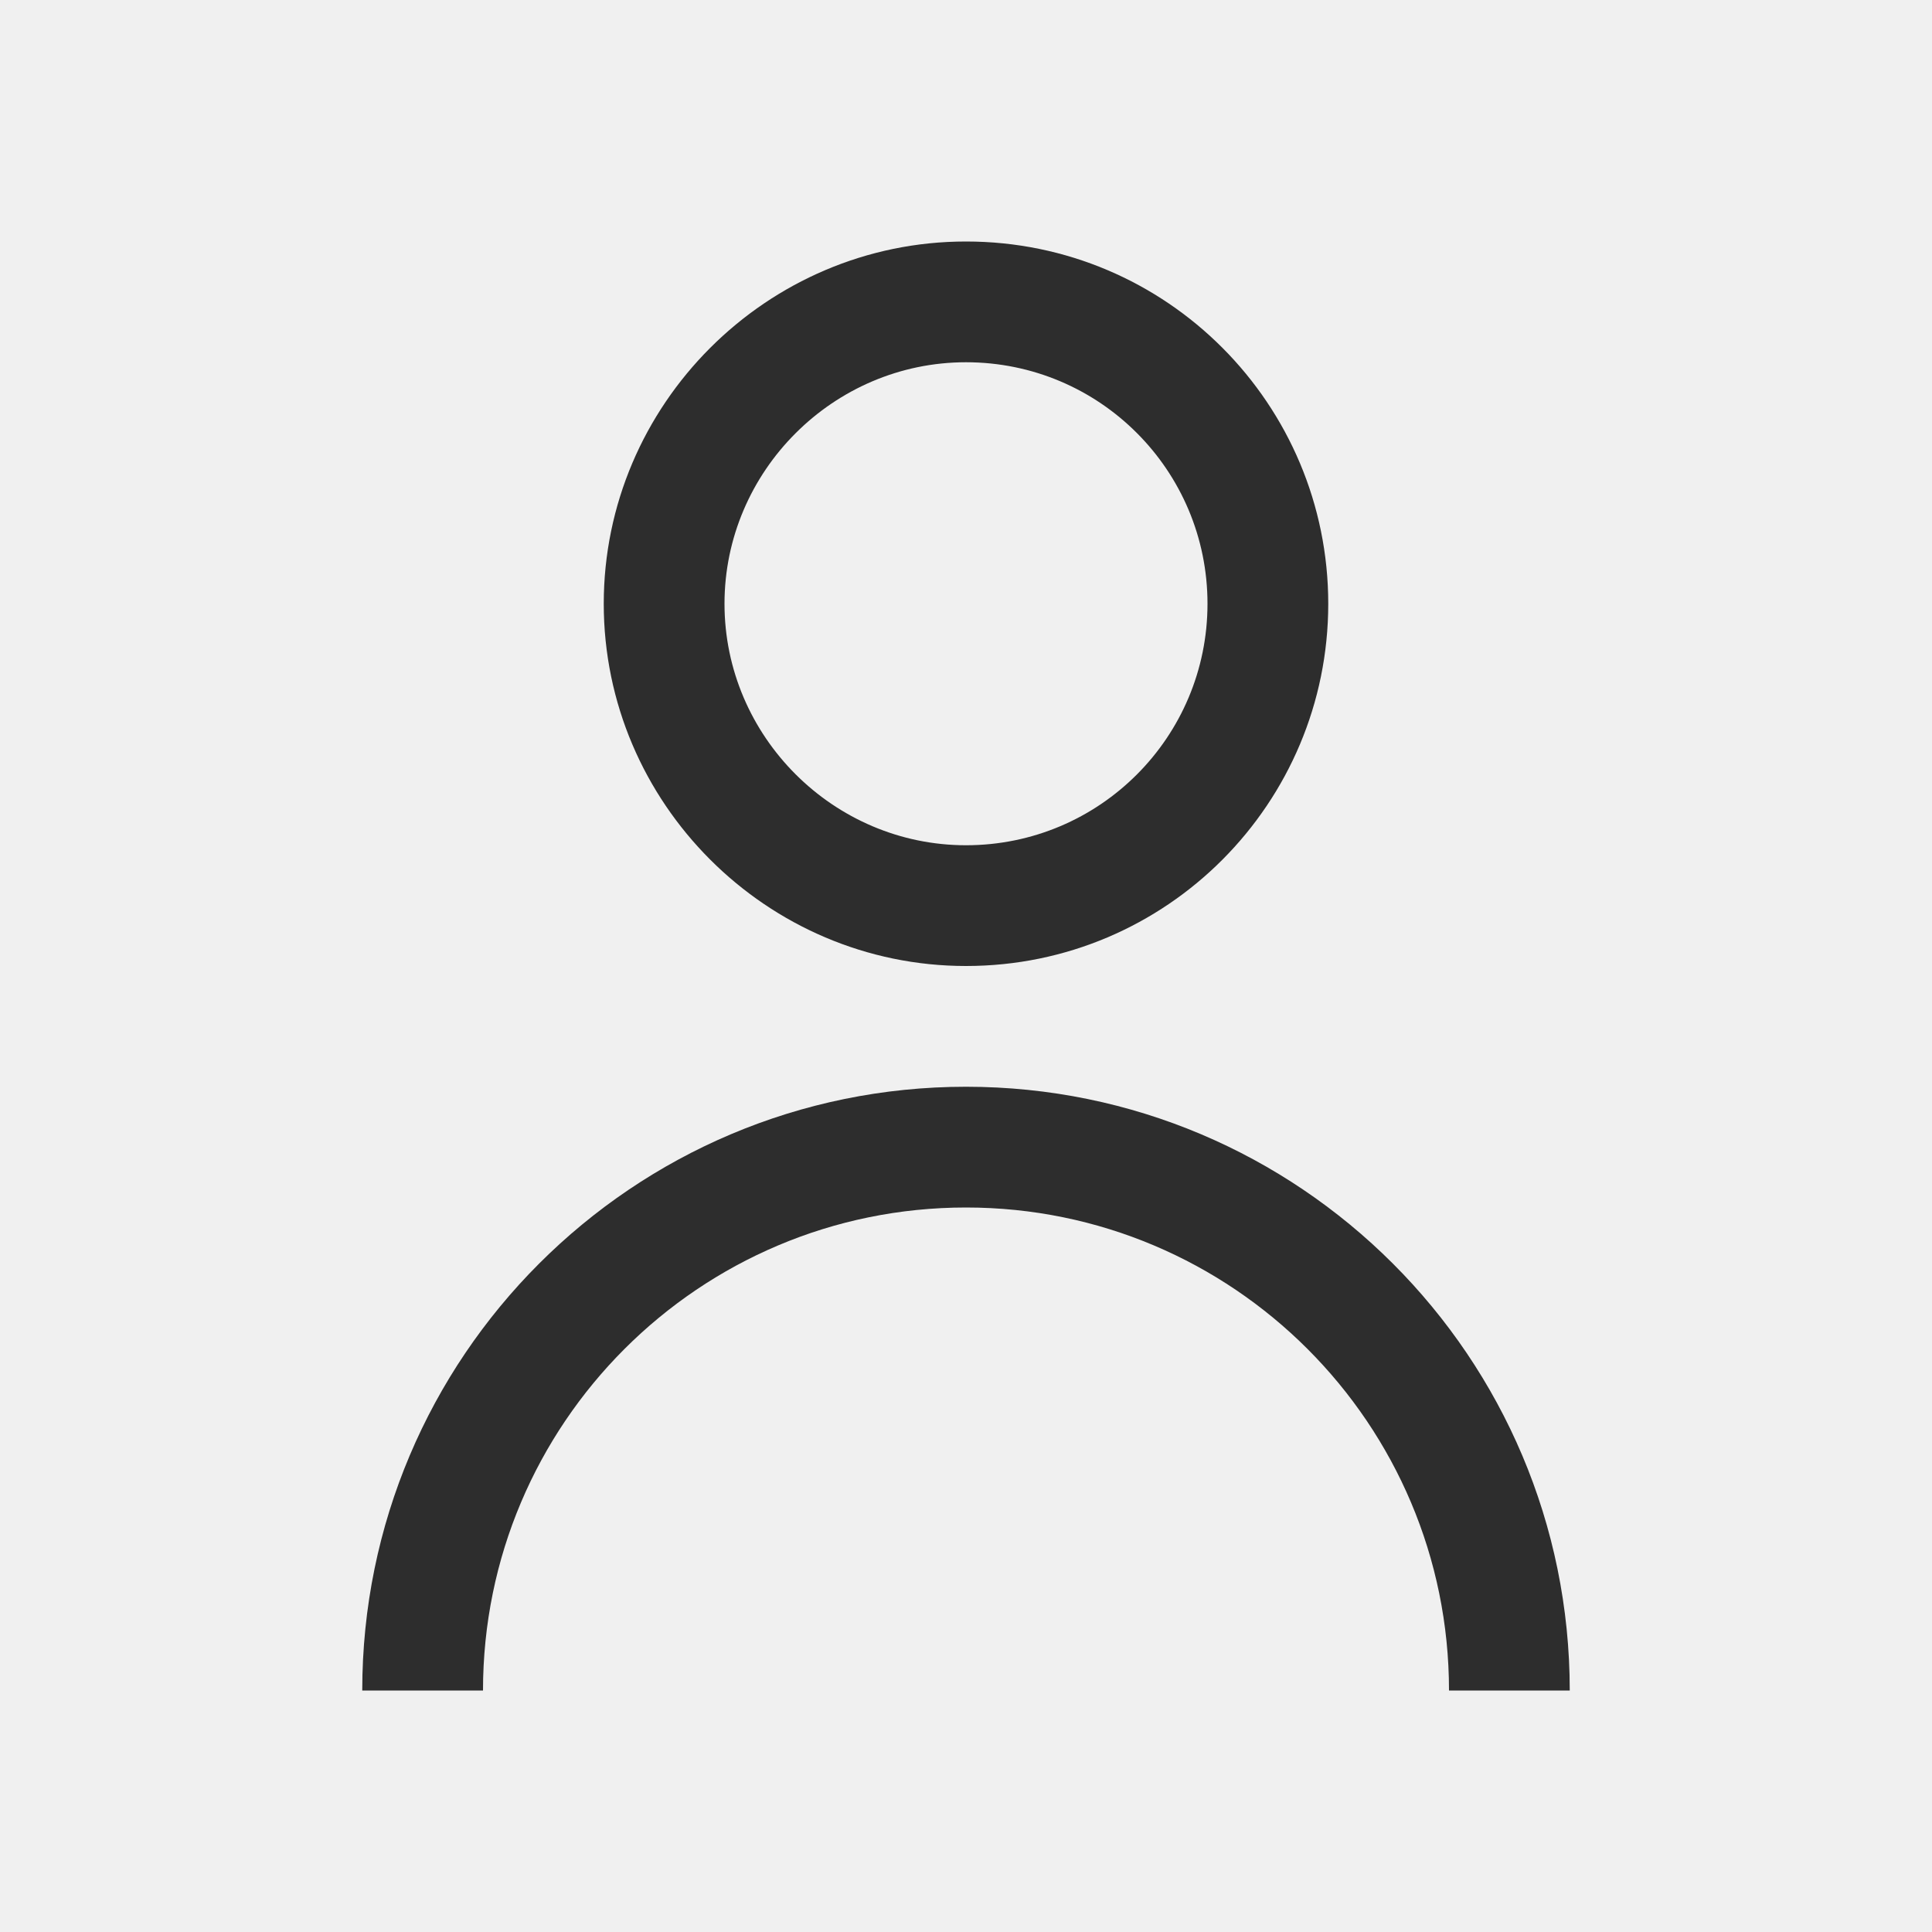
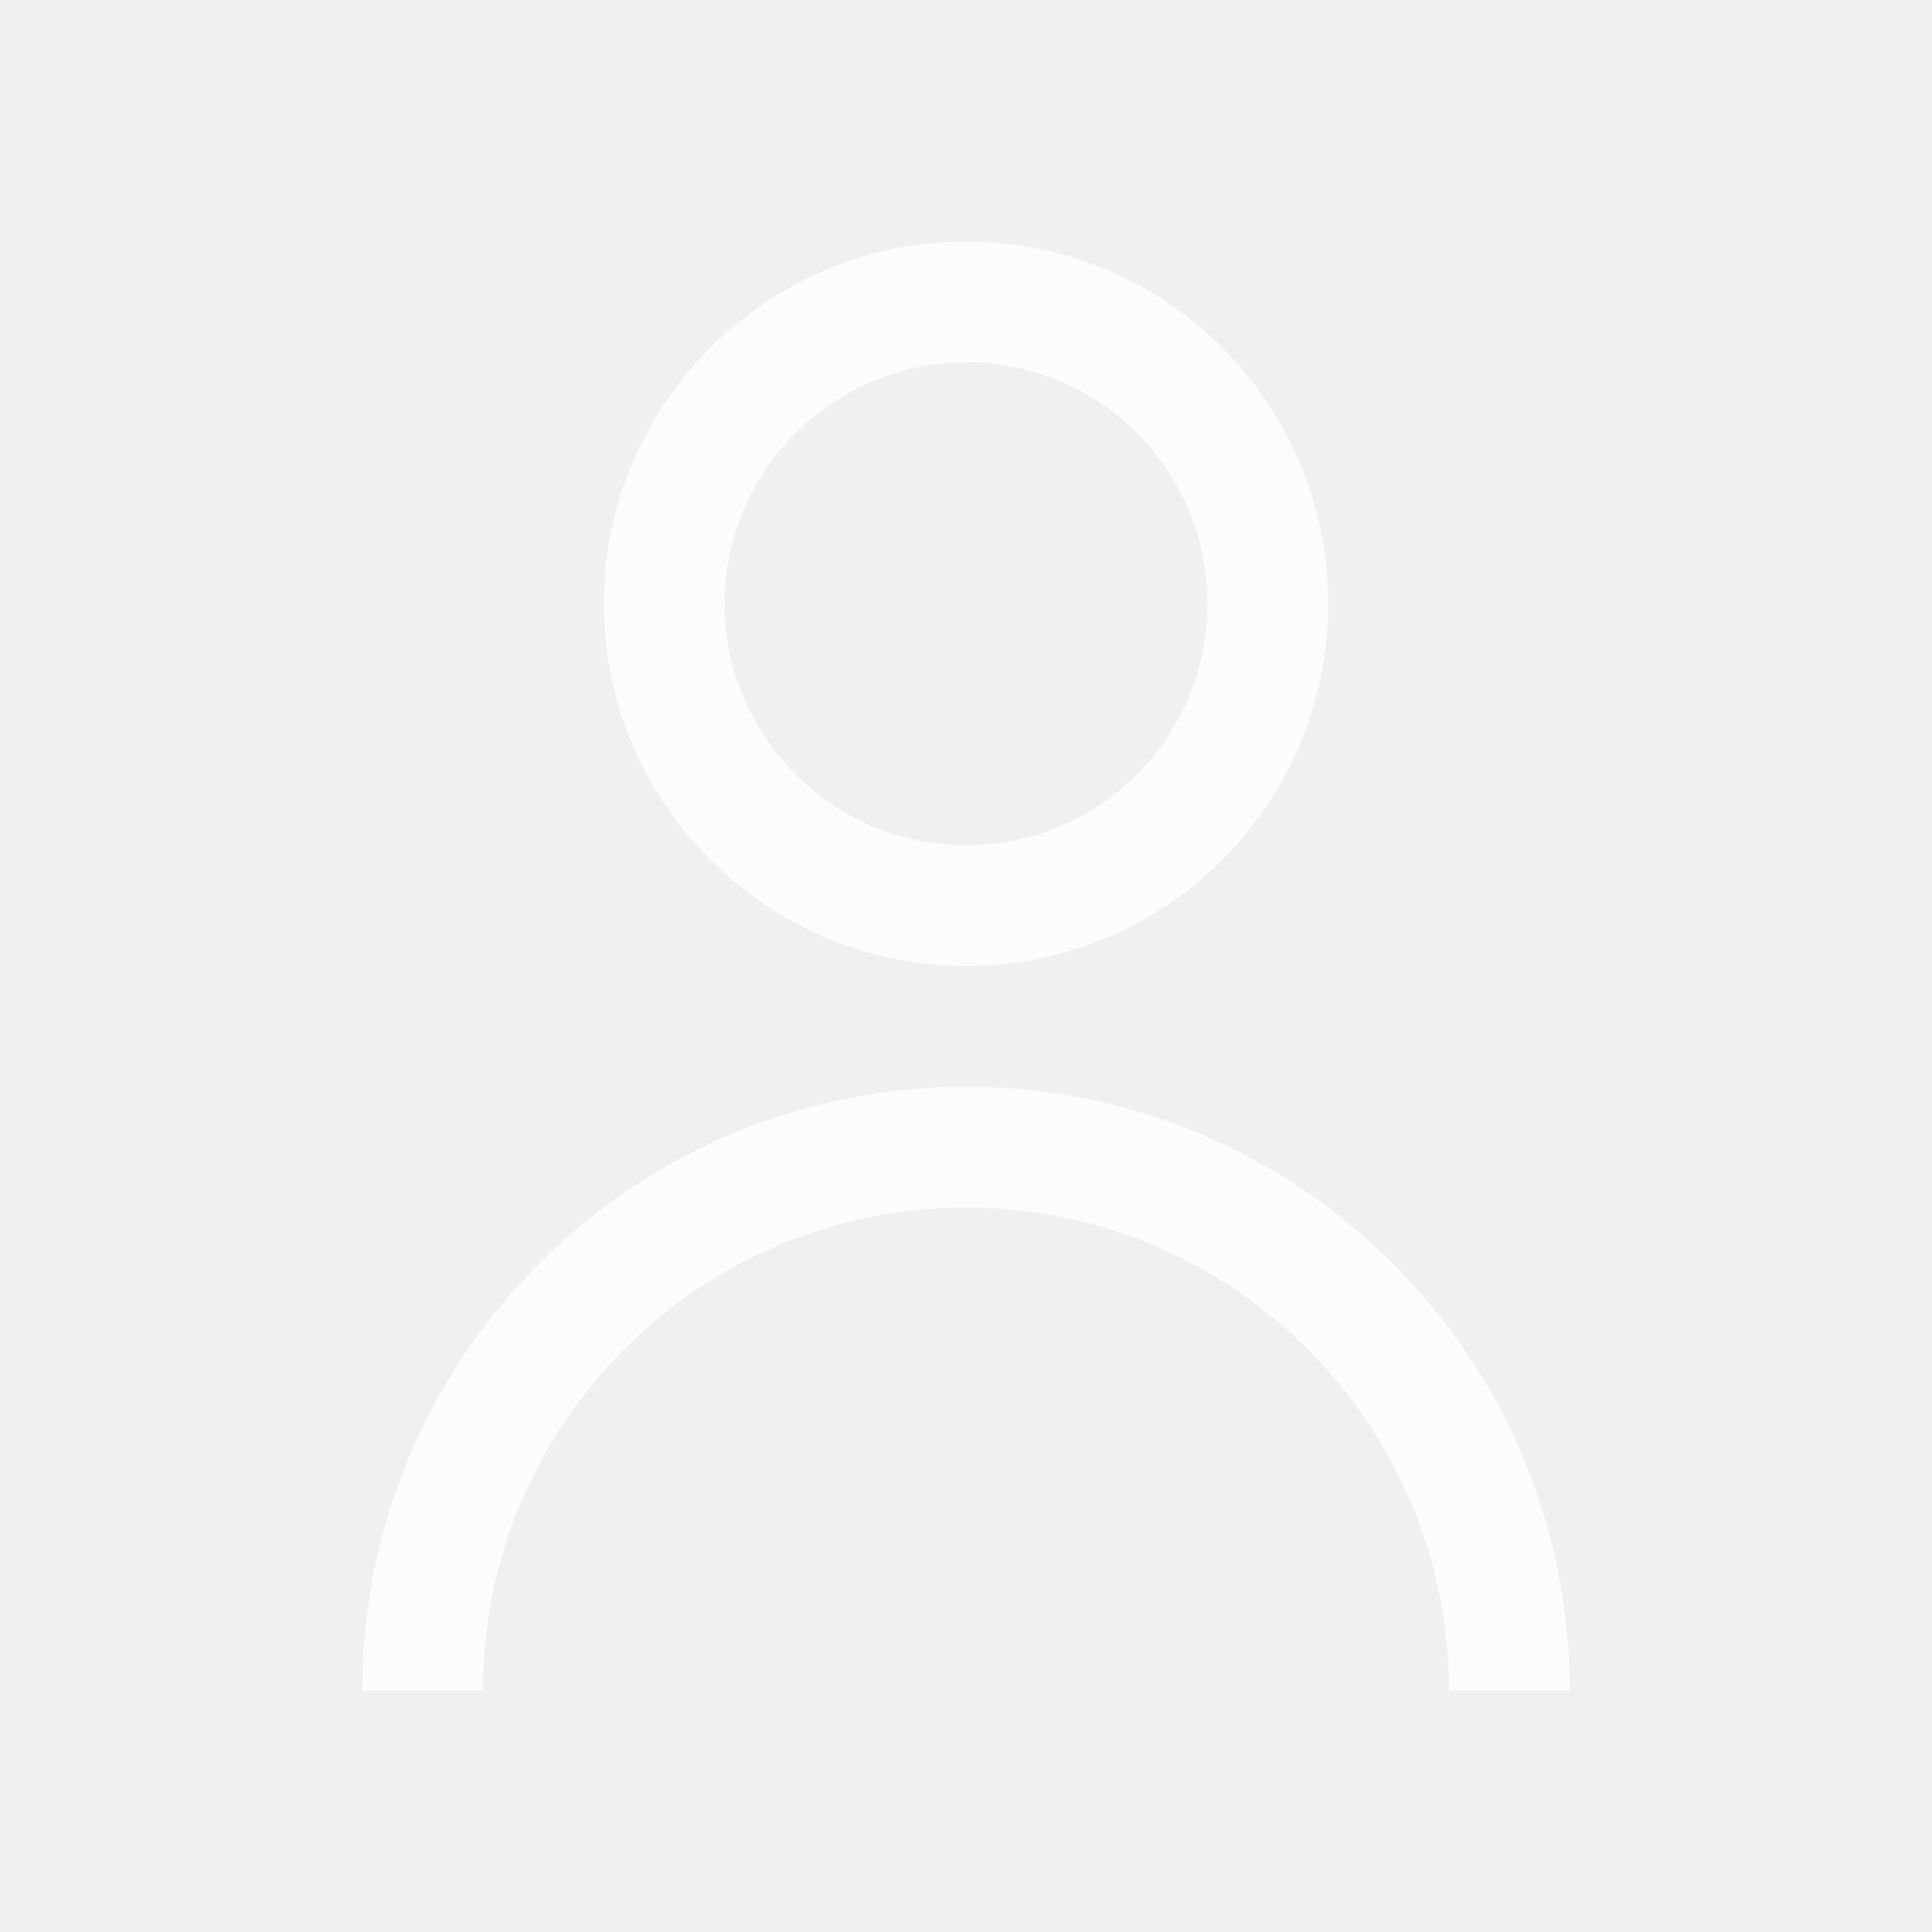
<svg xmlns="http://www.w3.org/2000/svg" xmlns:xlink="http://www.w3.org/1999/xlink" width="16px" height="16px" viewBox="0 0 16 16" version="1.1">
  <defs>
    <path d="M13,14 L12,14 C12,11.791 10.209,10 8,10 C5.791,10 4,11.791 4,14 L3,14 C3,11.239 5.239,9 8,9 C10.761,9 13,11.239 13,14 Z M11,5 C11,6.65 9.665,8 8,8 C6.35,8 5,6.65 5,5 C5,3.35 6.35,2 8,2 C9.665,2 11,3.35 11,5 Z M10,5 C10,3.896 9.107,3 8,3 C6.902,3 6,3.902 6,5 C6,6.098 6.902,7 8,7 C9.107,7 10,6.104 10,5 Z" id="path-1" />
  </defs>
  <g id="UI/16/user-small" stroke="none" stroke-width="1" fill="none" fill-rule="evenodd">
    <mask id="mask-2" fill="white">
      <use xlink:href="#path-1" />
    </mask>
    <g id="user-small" fill-rule="nonzero" />
-     <g id="colors/MAIN/black" mask="url(#mask-2)" fill="#000000" fill-opacity="0.9" opacity="0.9">
+     <g id="colors/MAIN/black" mask="url(#mask-2)" fill="#FFFFFF" fill-opacity="0.9" opacity="0.9">
      <rect id="color" x="0" y="0" width="16" height="16" rx="2" />
    </g>
  </g>
</svg>
